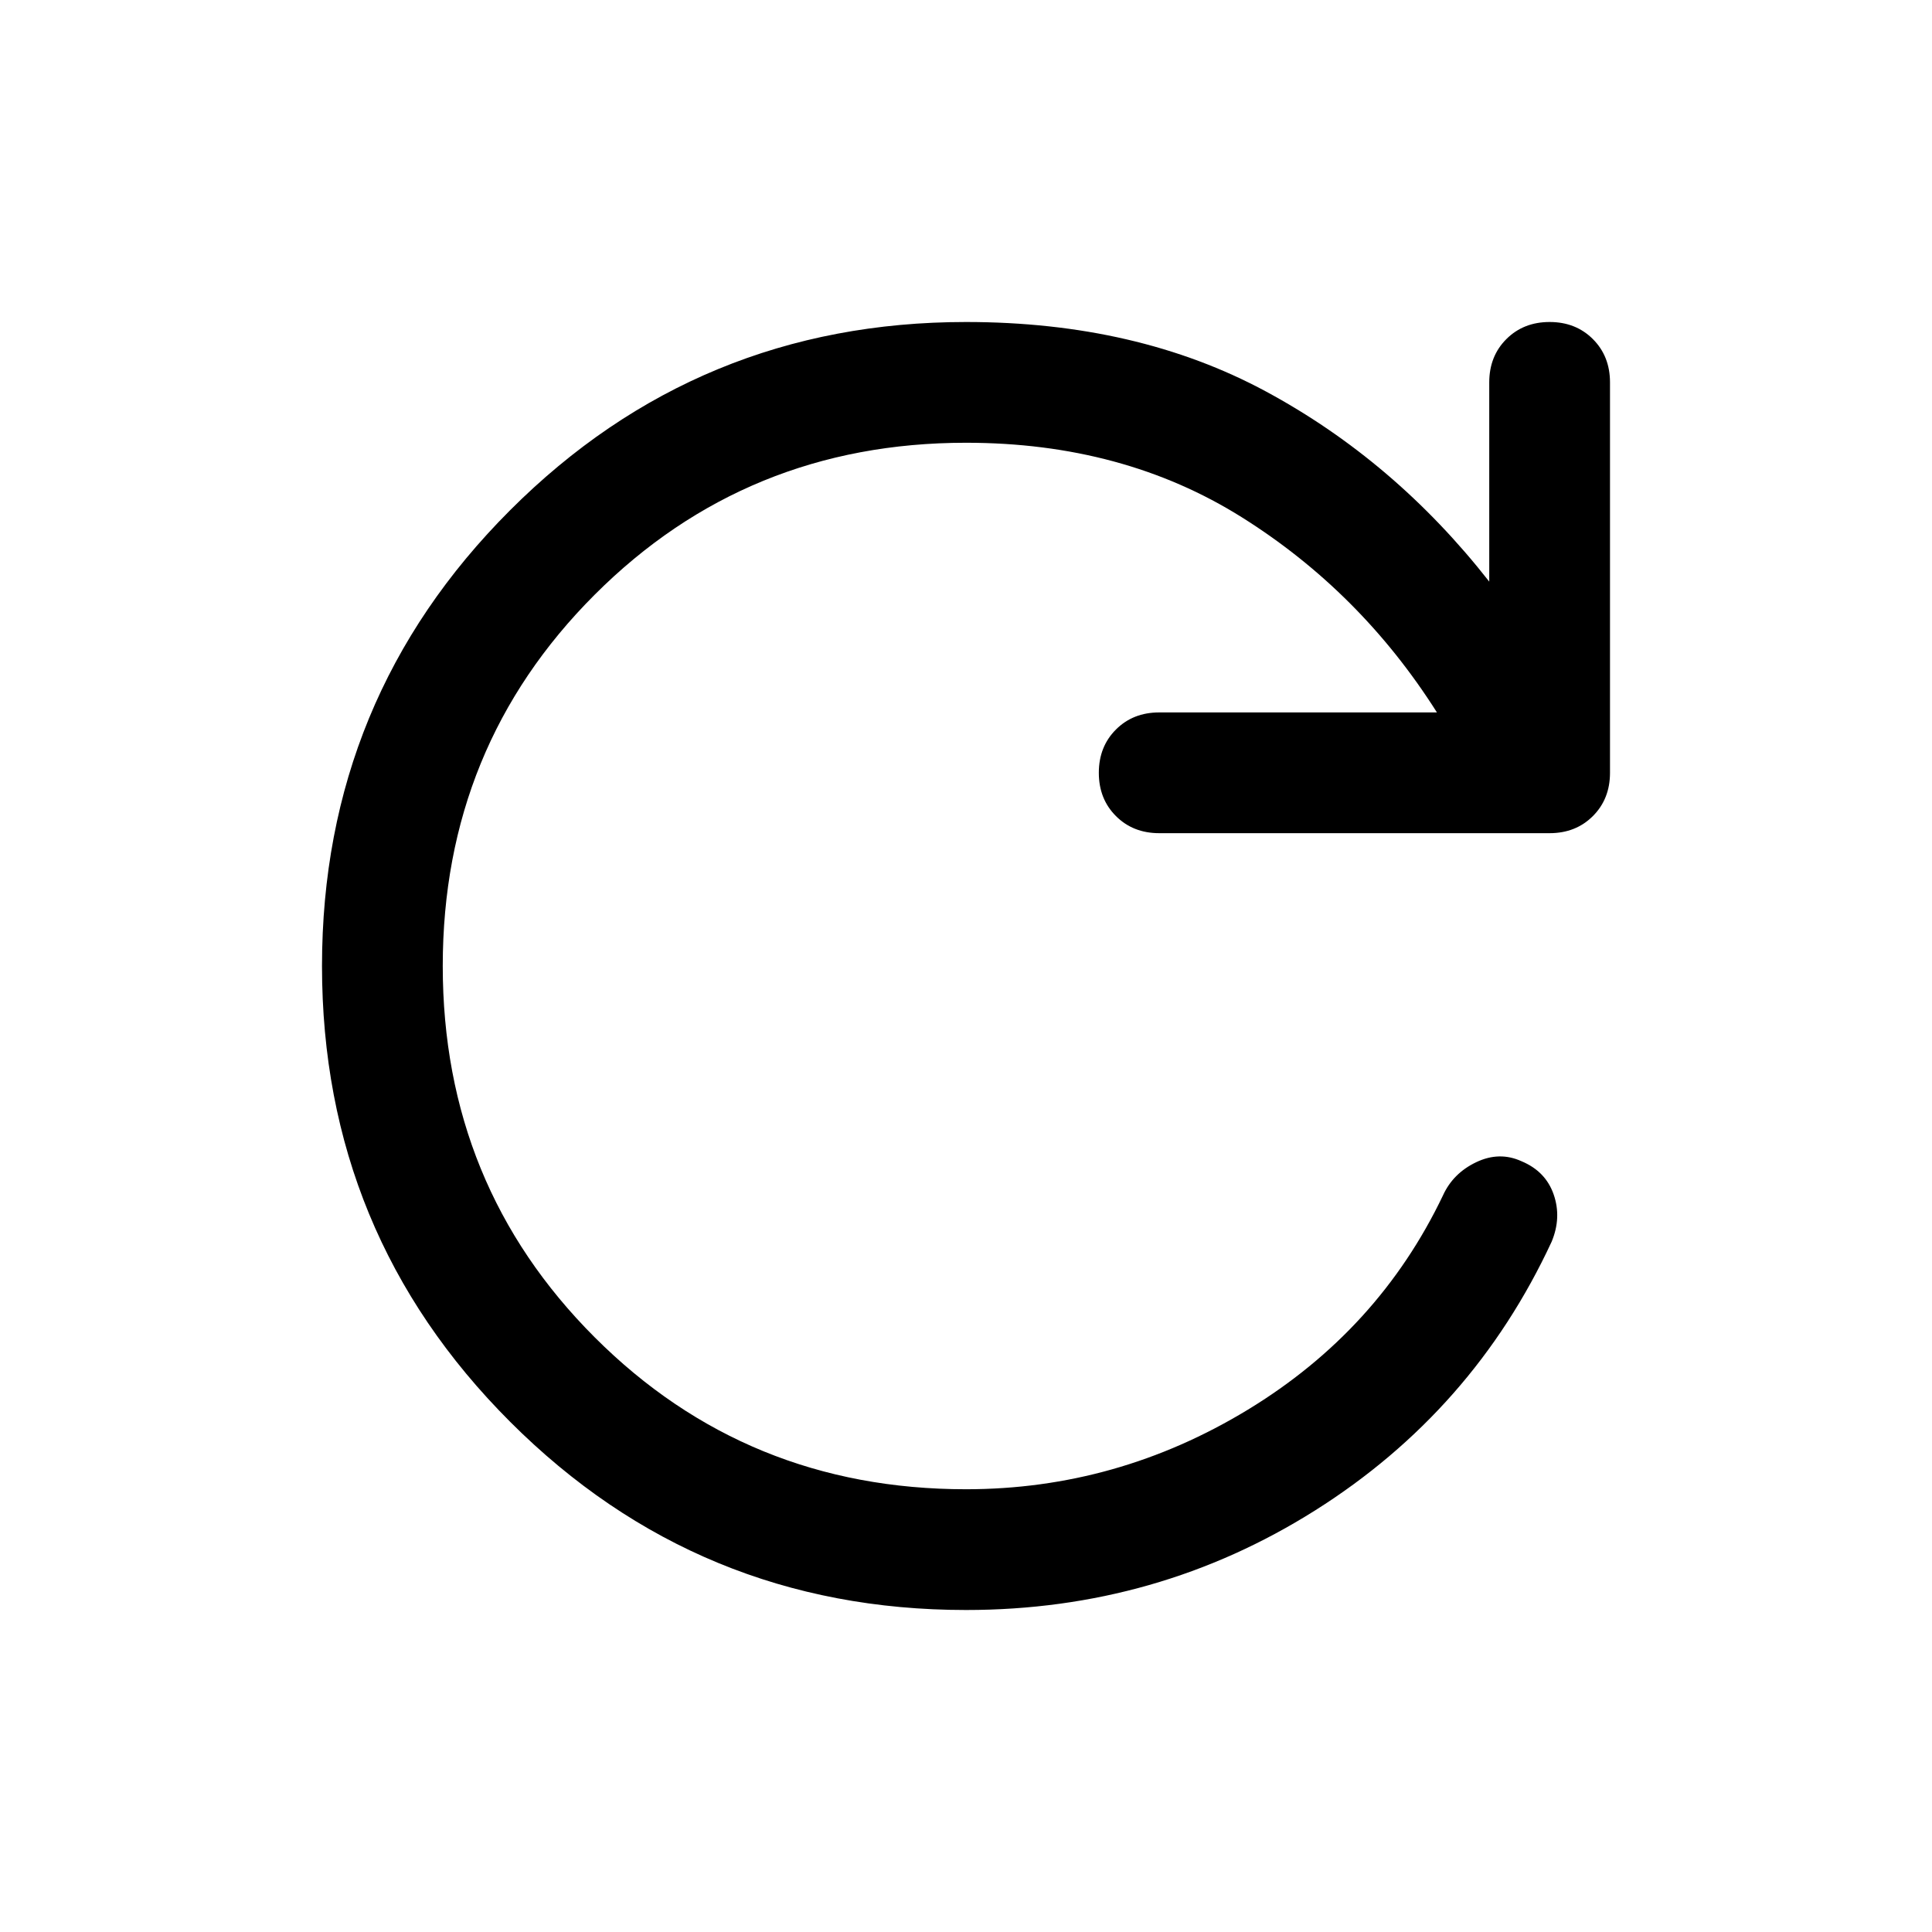
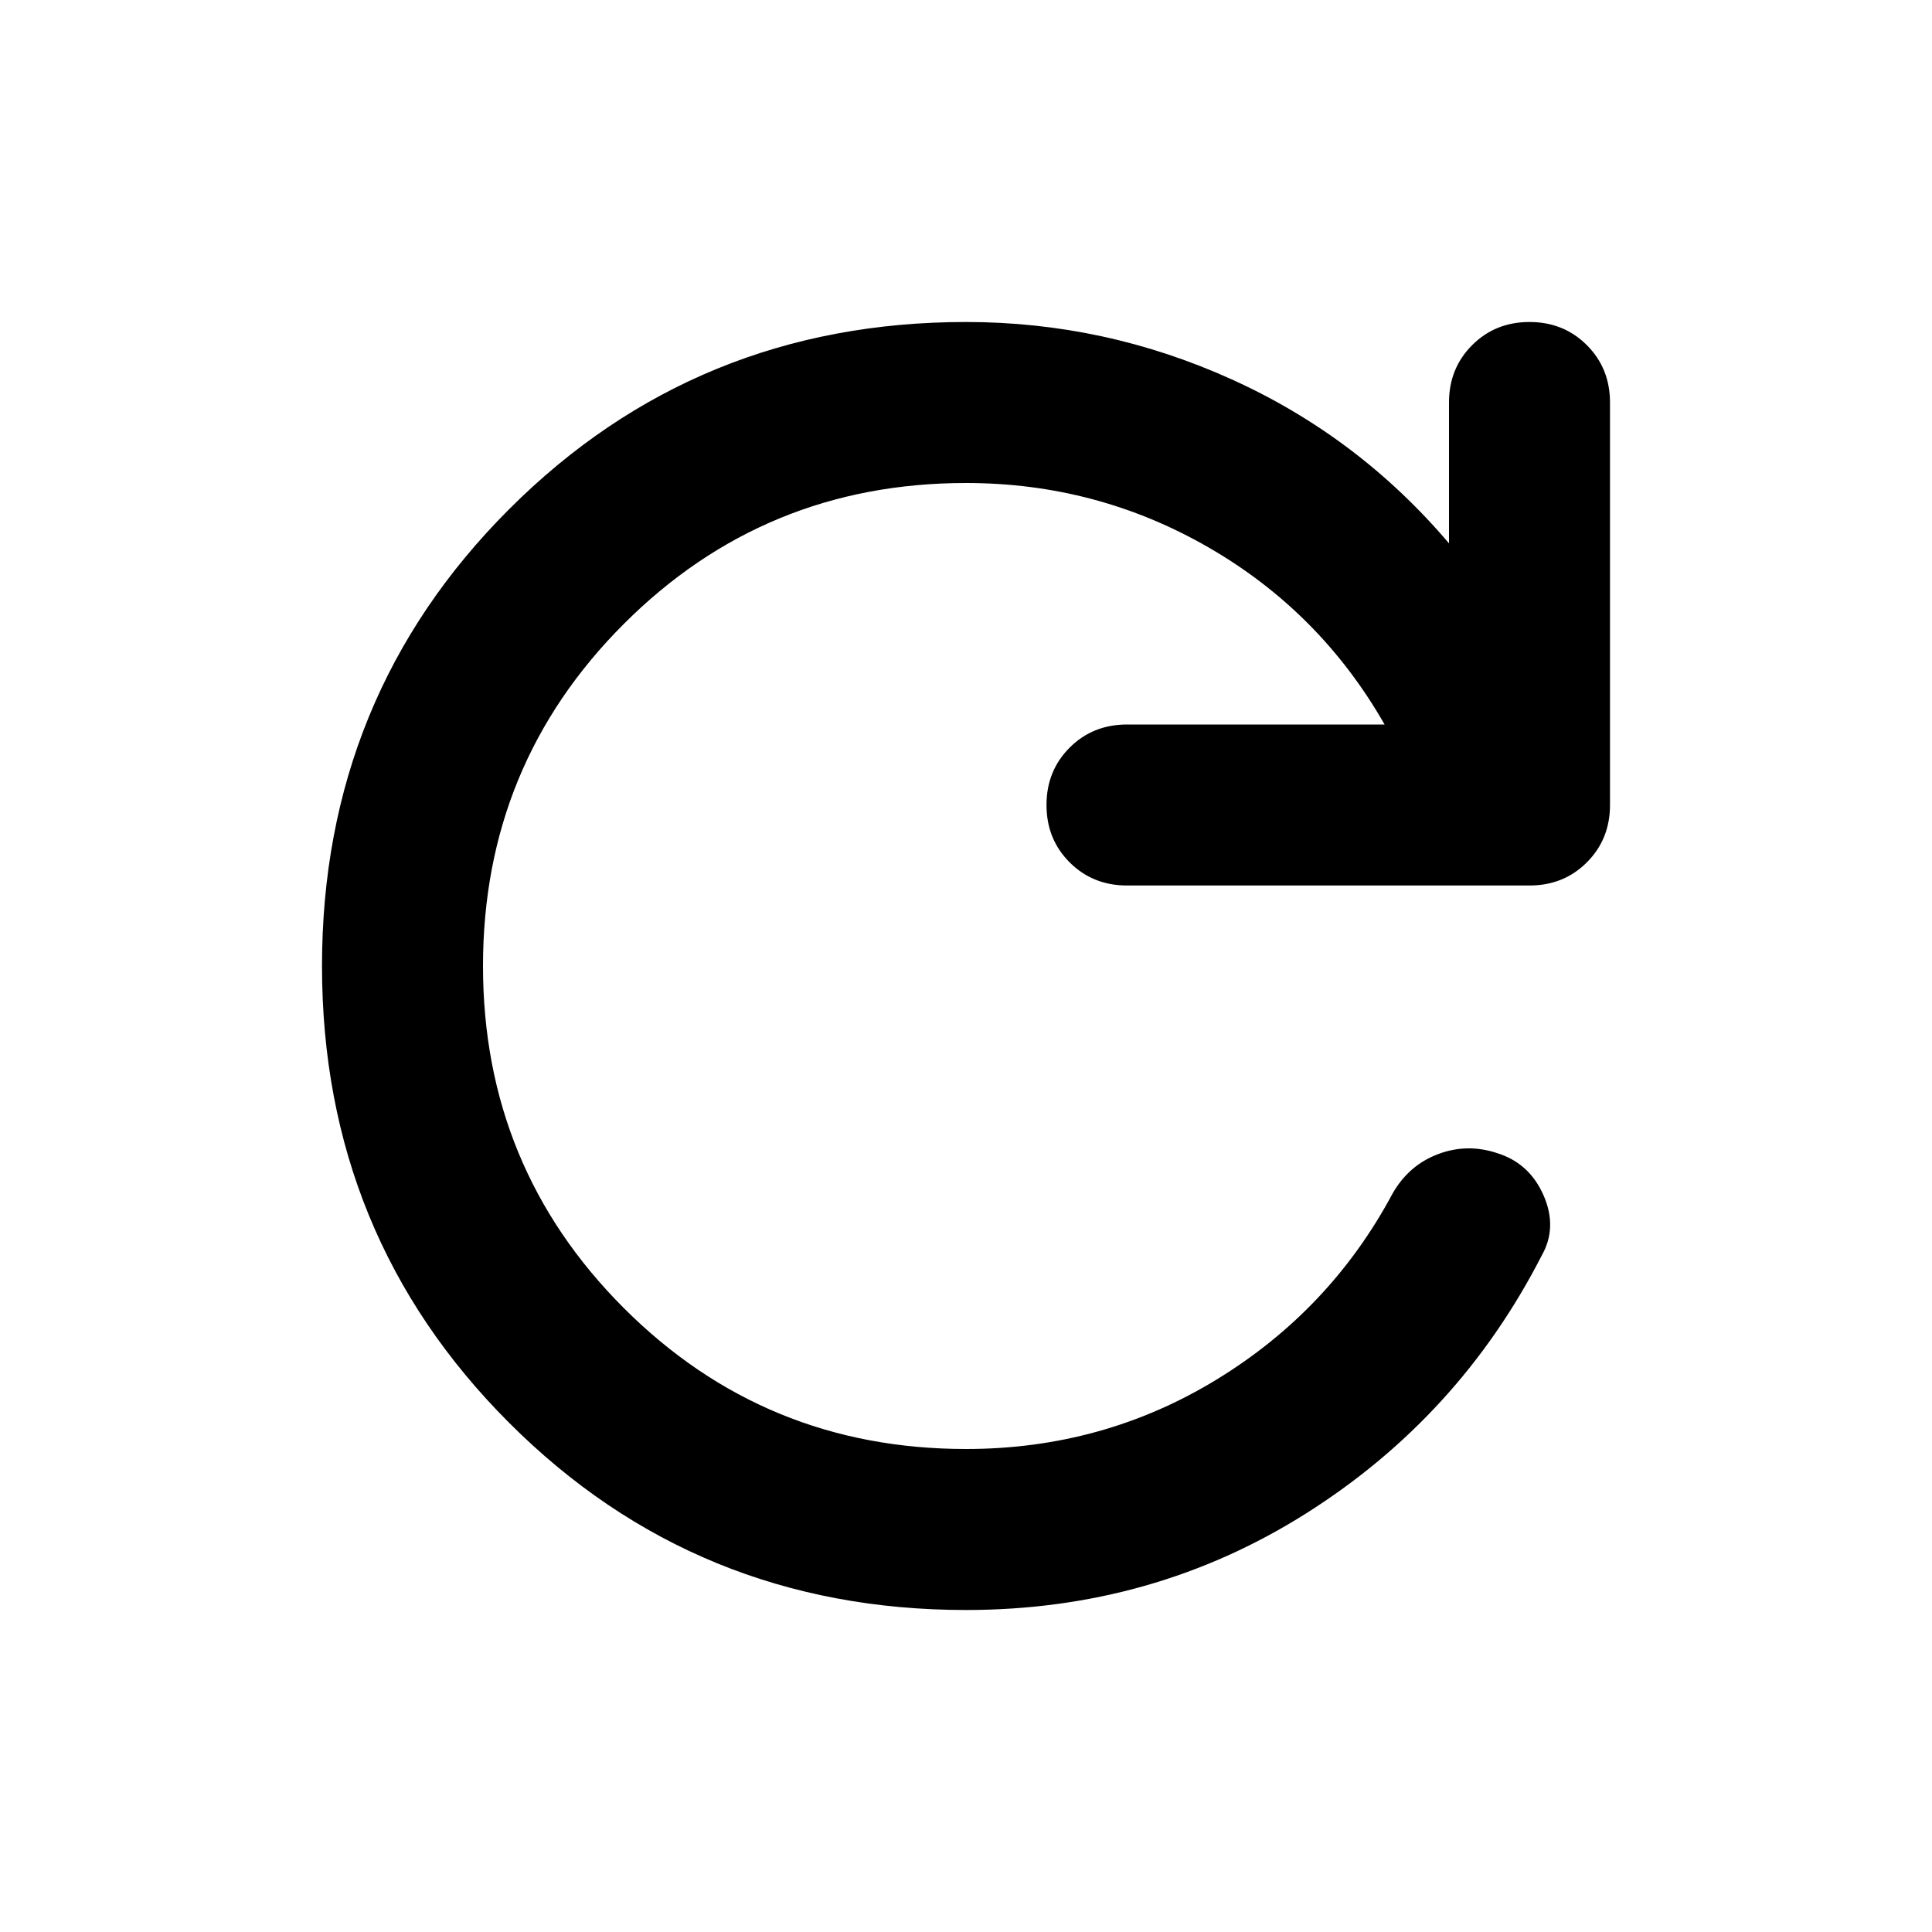
<svg xmlns="http://www.w3.org/2000/svg" width="48" height="48" viewBox="0 -960 960 960">
-   <path d="M480-160q-133 0-226.5-93.5T160-480q0-133 93.5-226.5T480-800q85 0 149 34.5T740-671v-99q0-13 8.5-21.5T770-800q13 0 21.5 8.5T800-770v194q0 13-8.5 21.5T770-546H576q-13 0-21.5-8.5T546-576q0-13 8.5-21.5T576-606h138q-38-60-97-97t-137-37q-109 0-184.5 75.5T220-480q0 109 75.5 184.5T480-220q75 0 140-39.5T717-366q5-11 16.5-16.5t22.5-.5q12 5 16 16.5t-1 23.5q-39 84-117.5 133.5T480-160Z" />
+   <path d="M480-160q-134 0-227-93t-93-227q0-134 93-227t227-93q69 0 132 28.5T720-690v-70q0-17 11.5-28.5T760-800q17 0 28.5 11.5T800-760v200q0 17-11.5 28.5T760-520H560q-17 0-28.5-11.5T520-560q0-17 11.5-28.5T560-600h128q-32-56-87.5-88T480-720q-100 0-170 70t-70 170q0 100 70 170t170 70q68 0 124.5-34.5T692-367q8-14 22.5-19.5t29.5-.5q16 5 23 21t-1 30q-41 80-117 128t-169 48Z" />
</svg>
